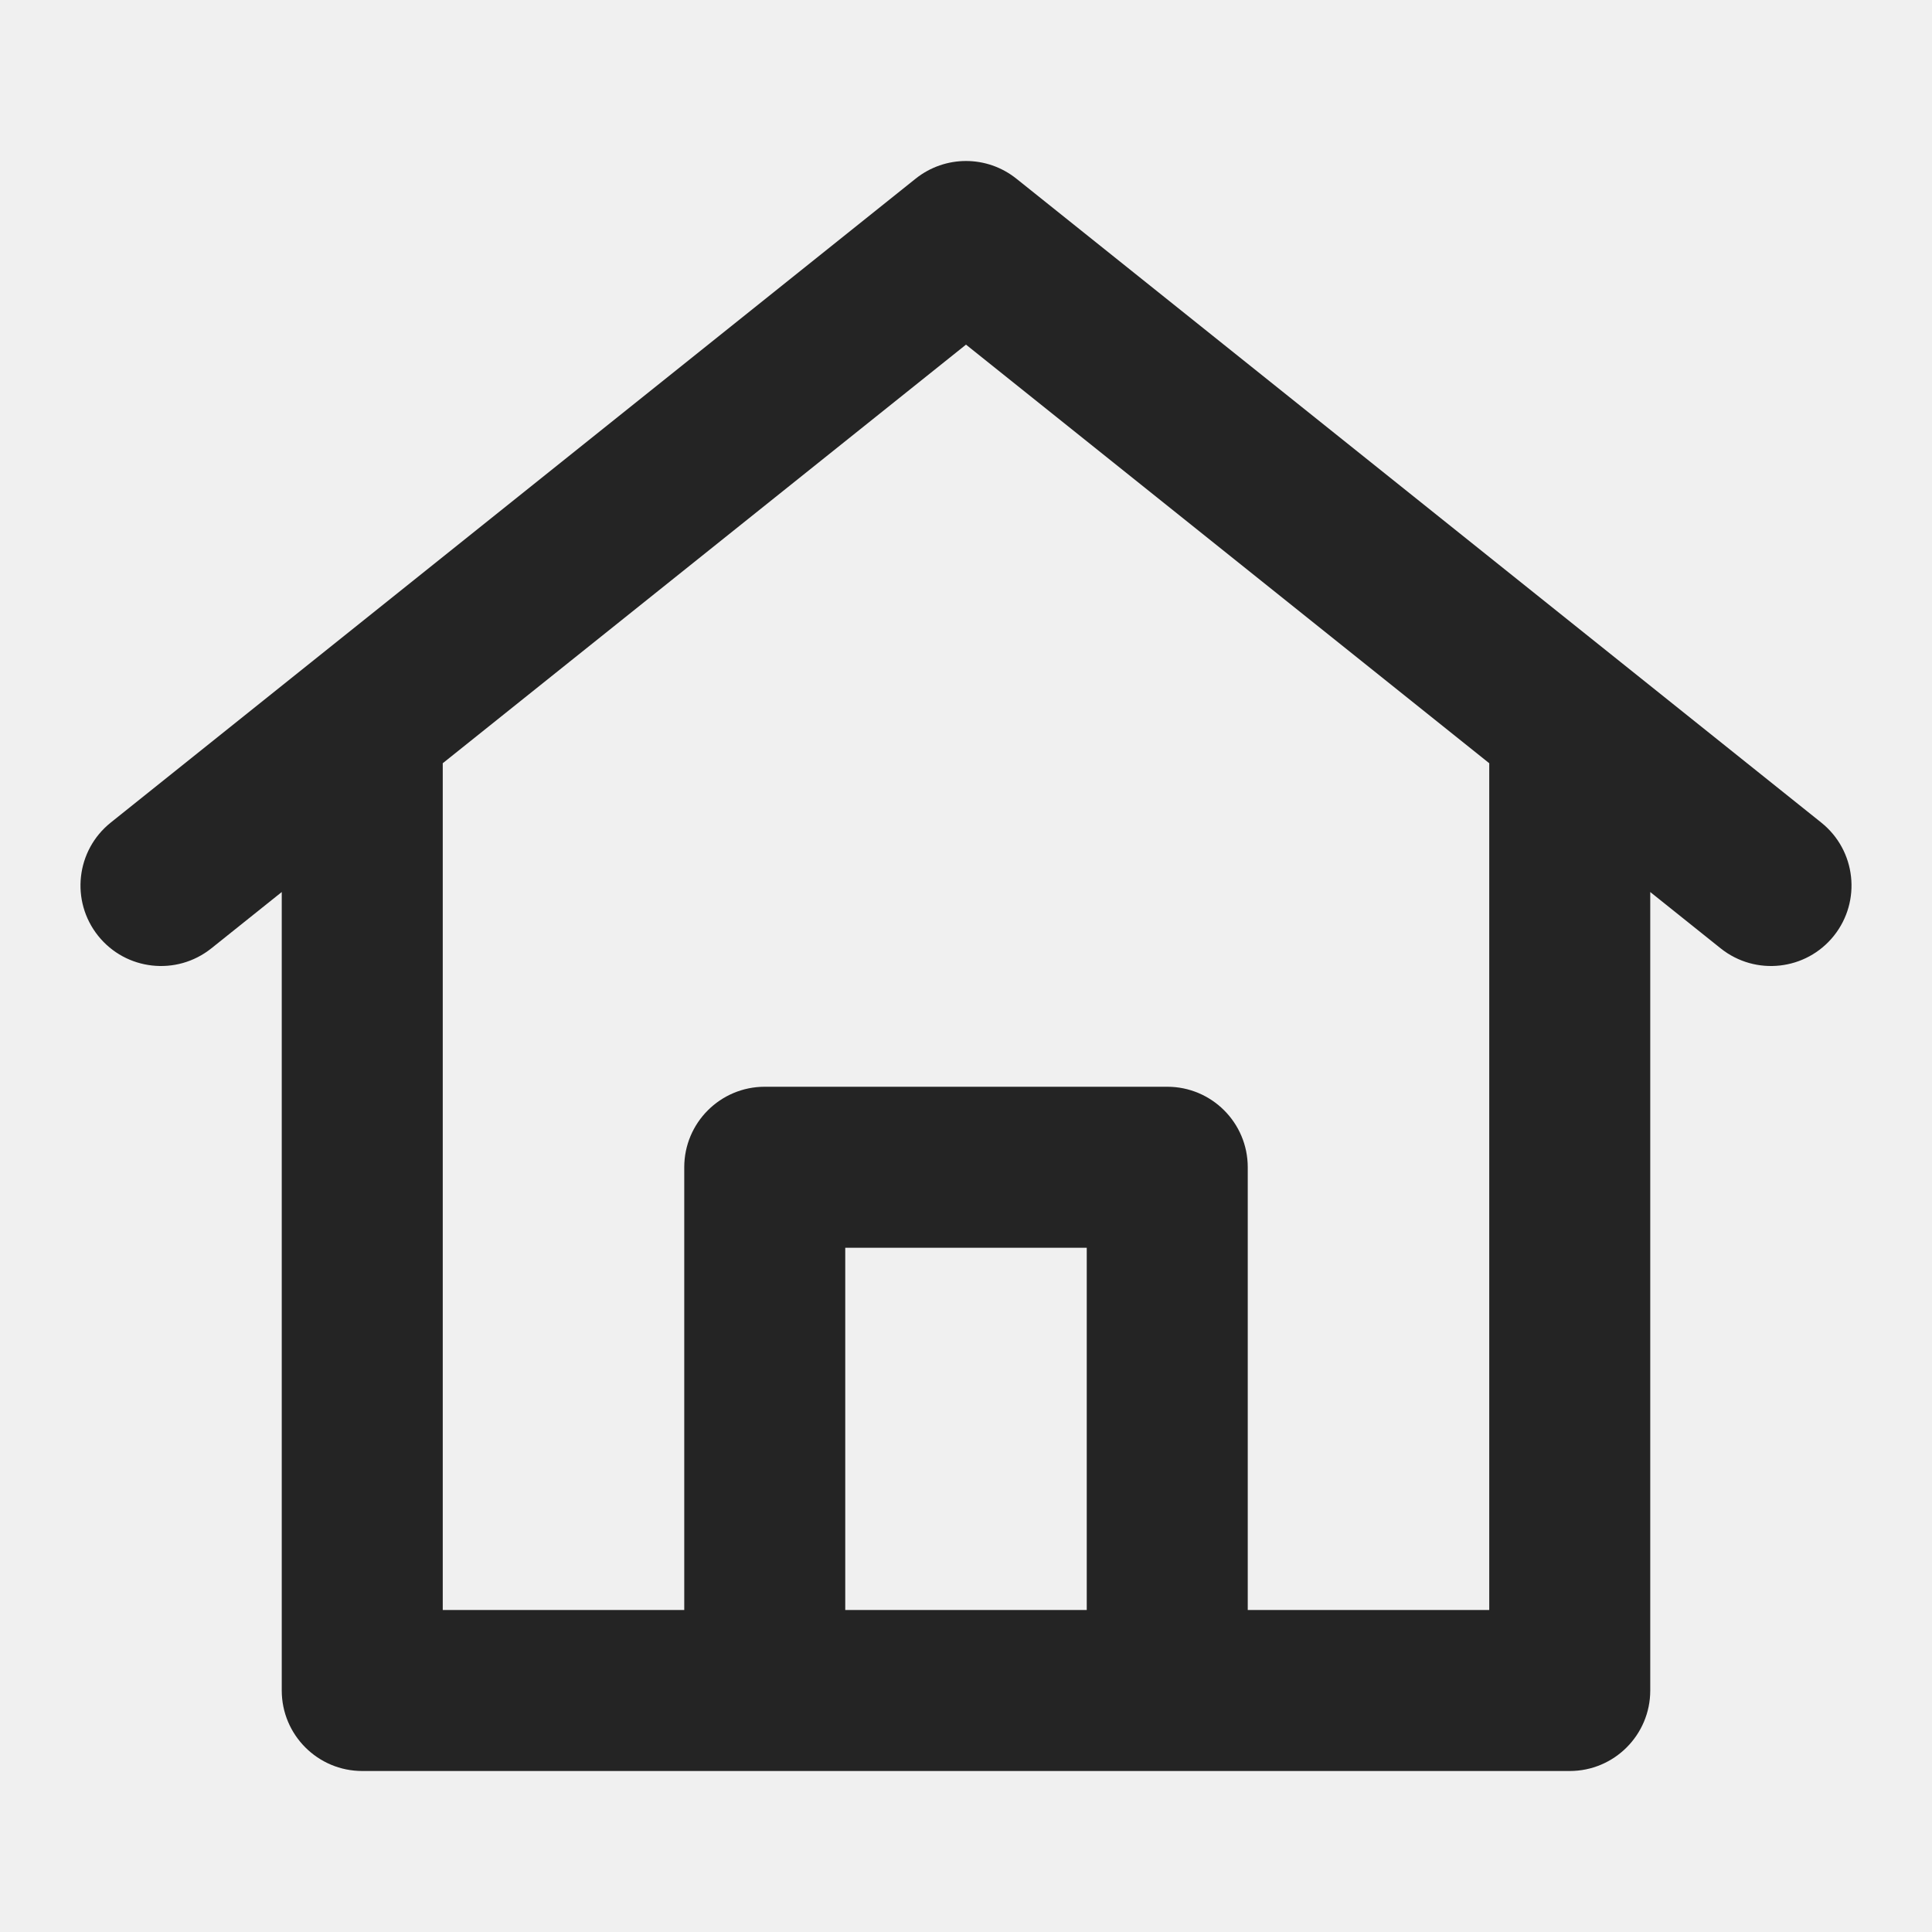
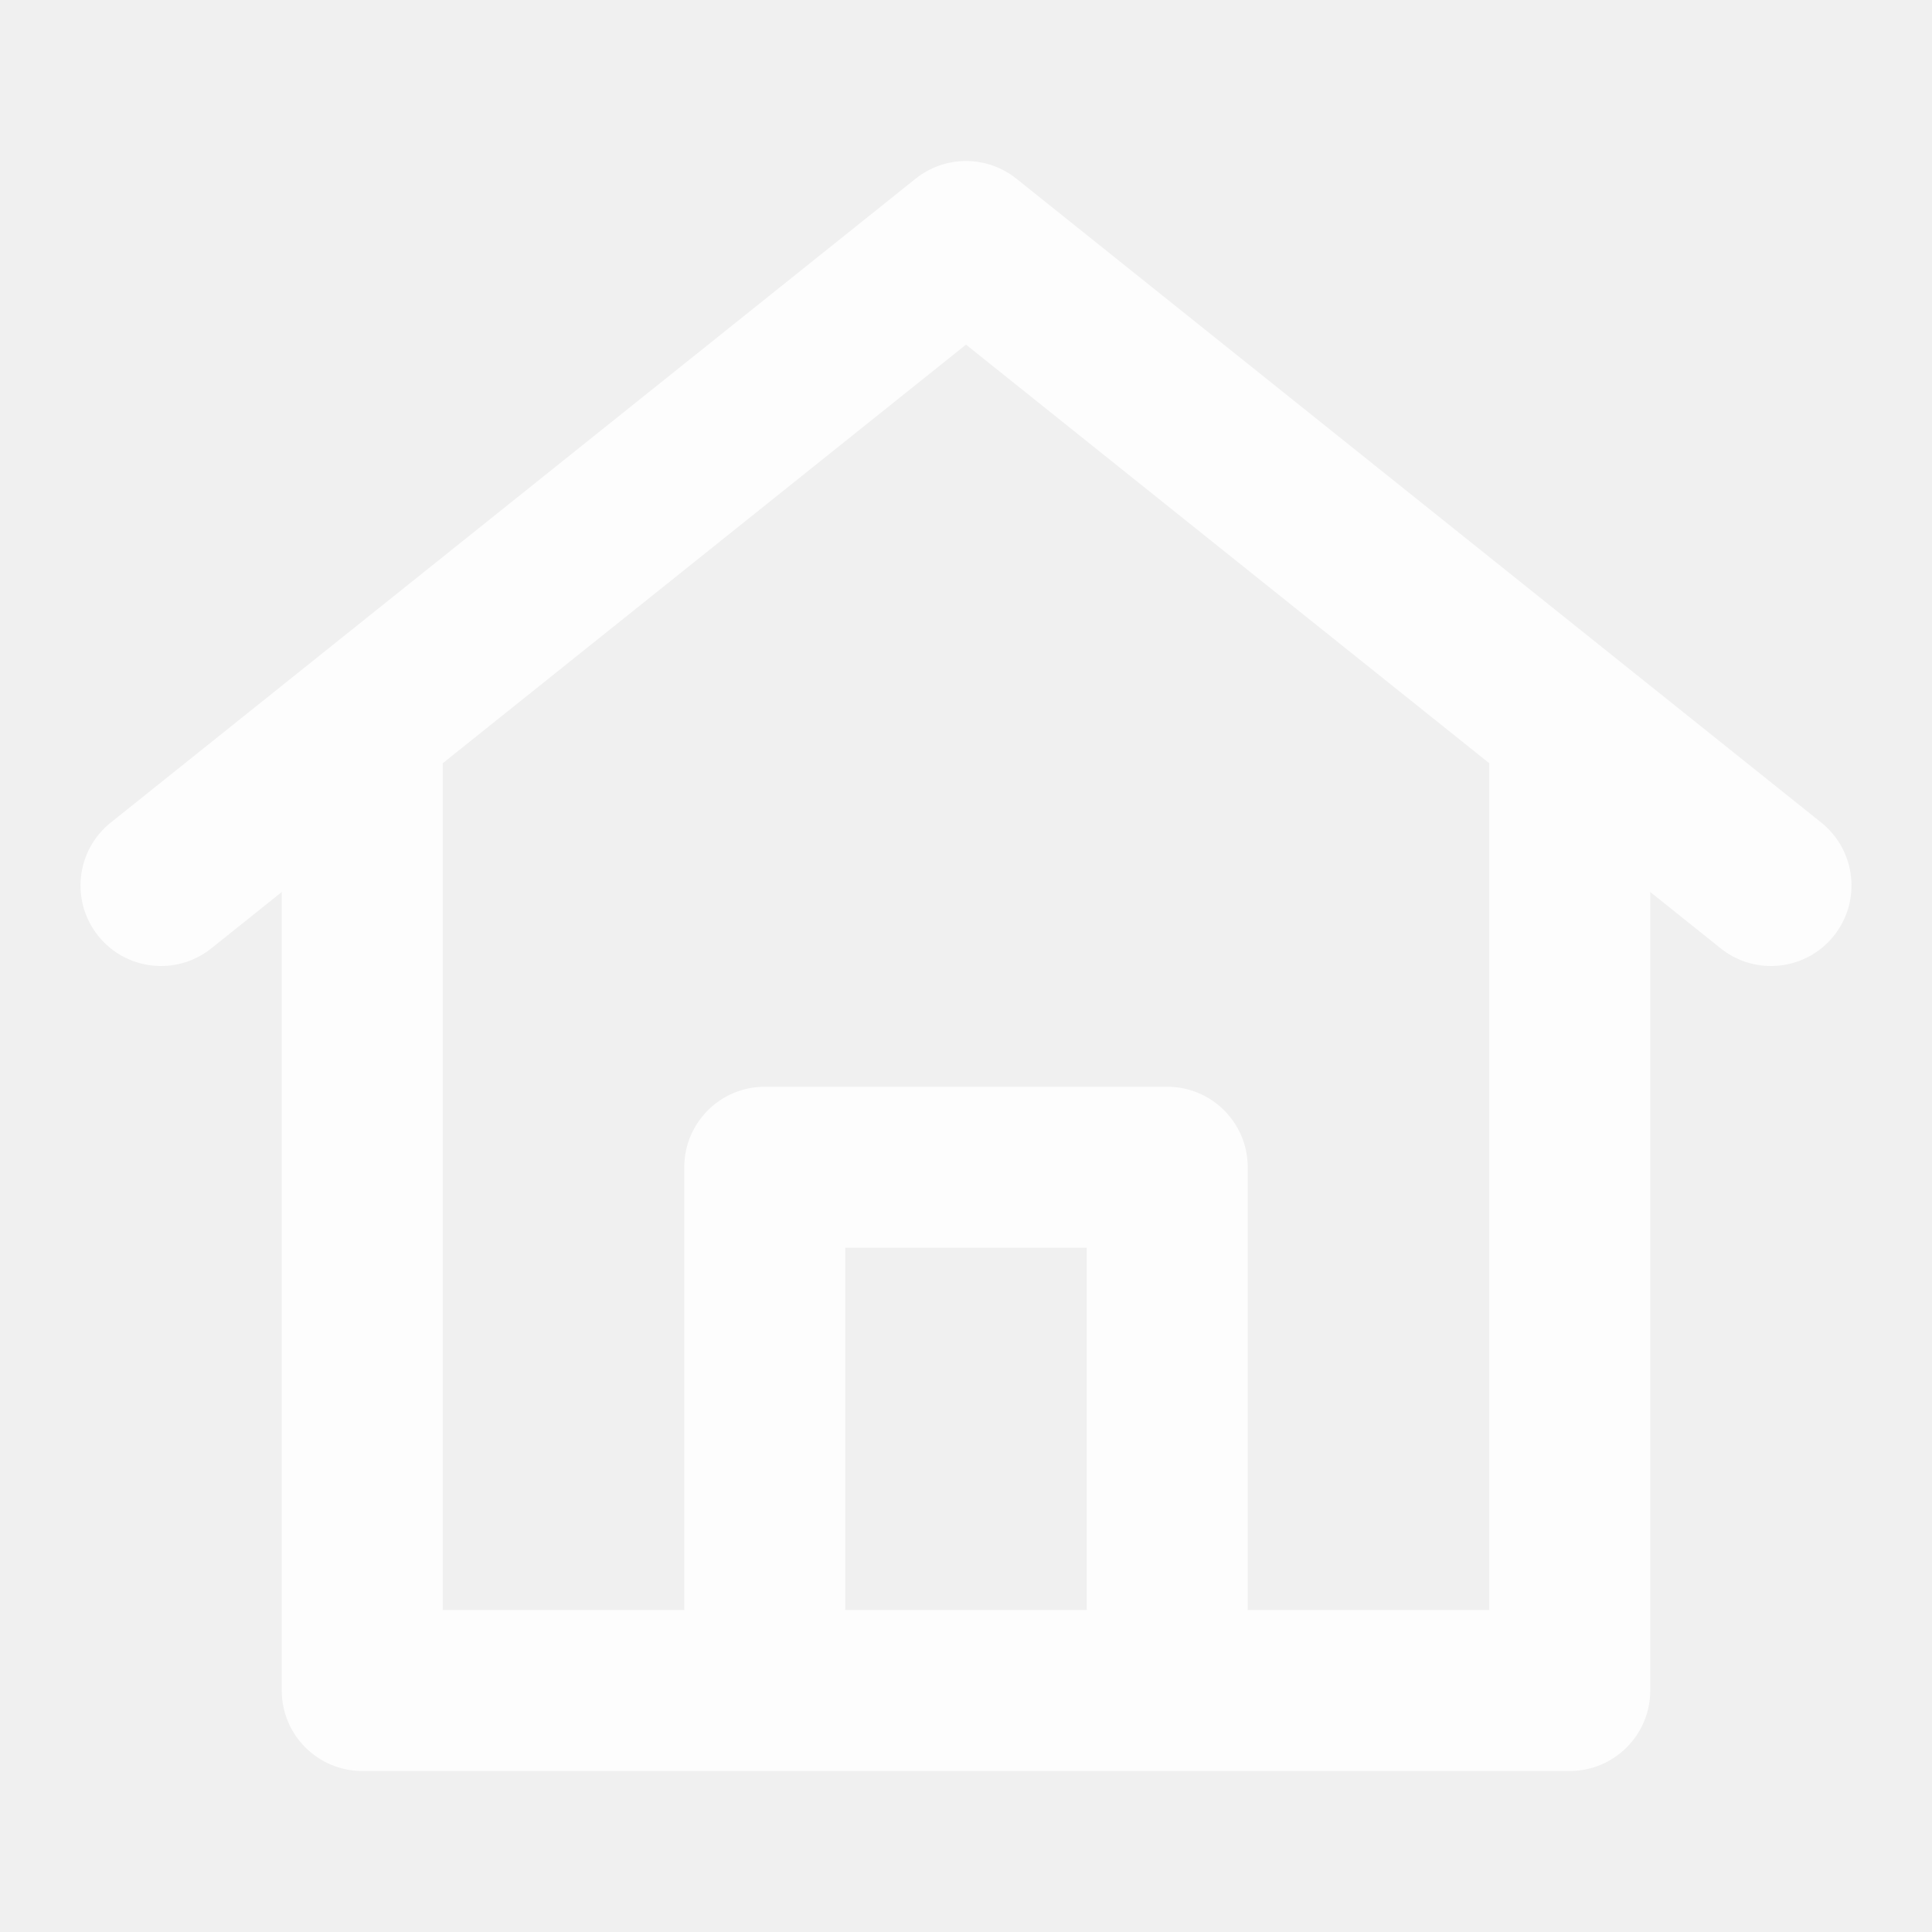
<svg xmlns="http://www.w3.org/2000/svg" width="24" height="24" viewBox="0 0 24 24" fill="none">
-   <path fill-rule="evenodd" clip-rule="evenodd" d="M11.375 2.219C11.741 1.927 12.259 1.927 12.625 2.219L20.125 8.219L22.625 10.219C23.056 10.564 23.126 11.193 22.781 11.625C22.436 12.056 21.807 12.126 21.375 11.781L20.5 11.081V21C20.5 21.552 20.052 22 19.5 22H4.5C3.948 22 3.5 21.552 3.5 21V11.081L2.625 11.781C2.193 12.126 1.564 12.056 1.219 11.625C0.874 11.193 0.944 10.564 1.375 10.219L3.875 8.219L11.375 2.219ZM5.5 9.481L12 4.281L18.5 9.481V20H15.5V14.5C15.5 13.948 15.052 13.5 14.5 13.5H9.5C8.948 13.5 8.5 13.948 8.5 14.5V20H5.5V9.481ZM10.5 20H13.5V15.5H10.5V20Z" fill="black" fill-opacity="0.85" />
+   <path fill-rule="evenodd" clip-rule="evenodd" d="M11.375 2.219C11.741 1.927 12.259 1.927 12.625 2.219L20.125 8.219L22.625 10.219C23.056 10.564 23.126 11.193 22.781 11.625C22.436 12.056 21.807 12.126 21.375 11.781L20.5 11.081V21C20.5 21.552 20.052 22 19.5 22H4.5C3.948 22 3.5 21.552 3.5 21V11.081L2.625 11.781C2.193 12.126 1.564 12.056 1.219 11.625C0.874 11.193 0.944 10.564 1.375 10.219L3.875 8.219L11.375 2.219ZM5.5 9.481L12 4.281L18.5 9.481V20H15.5V14.5C15.5 13.948 15.052 13.5 14.5 13.5H9.5C8.948 13.5 8.5 13.948 8.5 14.5V20H5.5V9.481ZM10.5 20H13.5V15.5H10.5V20Z" fill="white" fill-opacity="0.85" />
  <path d="M5.5 9.48L12 4.28L18.5 9.48V20H15.5V14.5C15.5 13.947 15.052 13.5 14.5 13.5H9.5C8.948 13.5 8.5 13.947 8.5 14.5V20H5.5V9.48Z" />
  <path d="M13.5 20H10.5V15.5H13.5V20Z" />
</svg>
